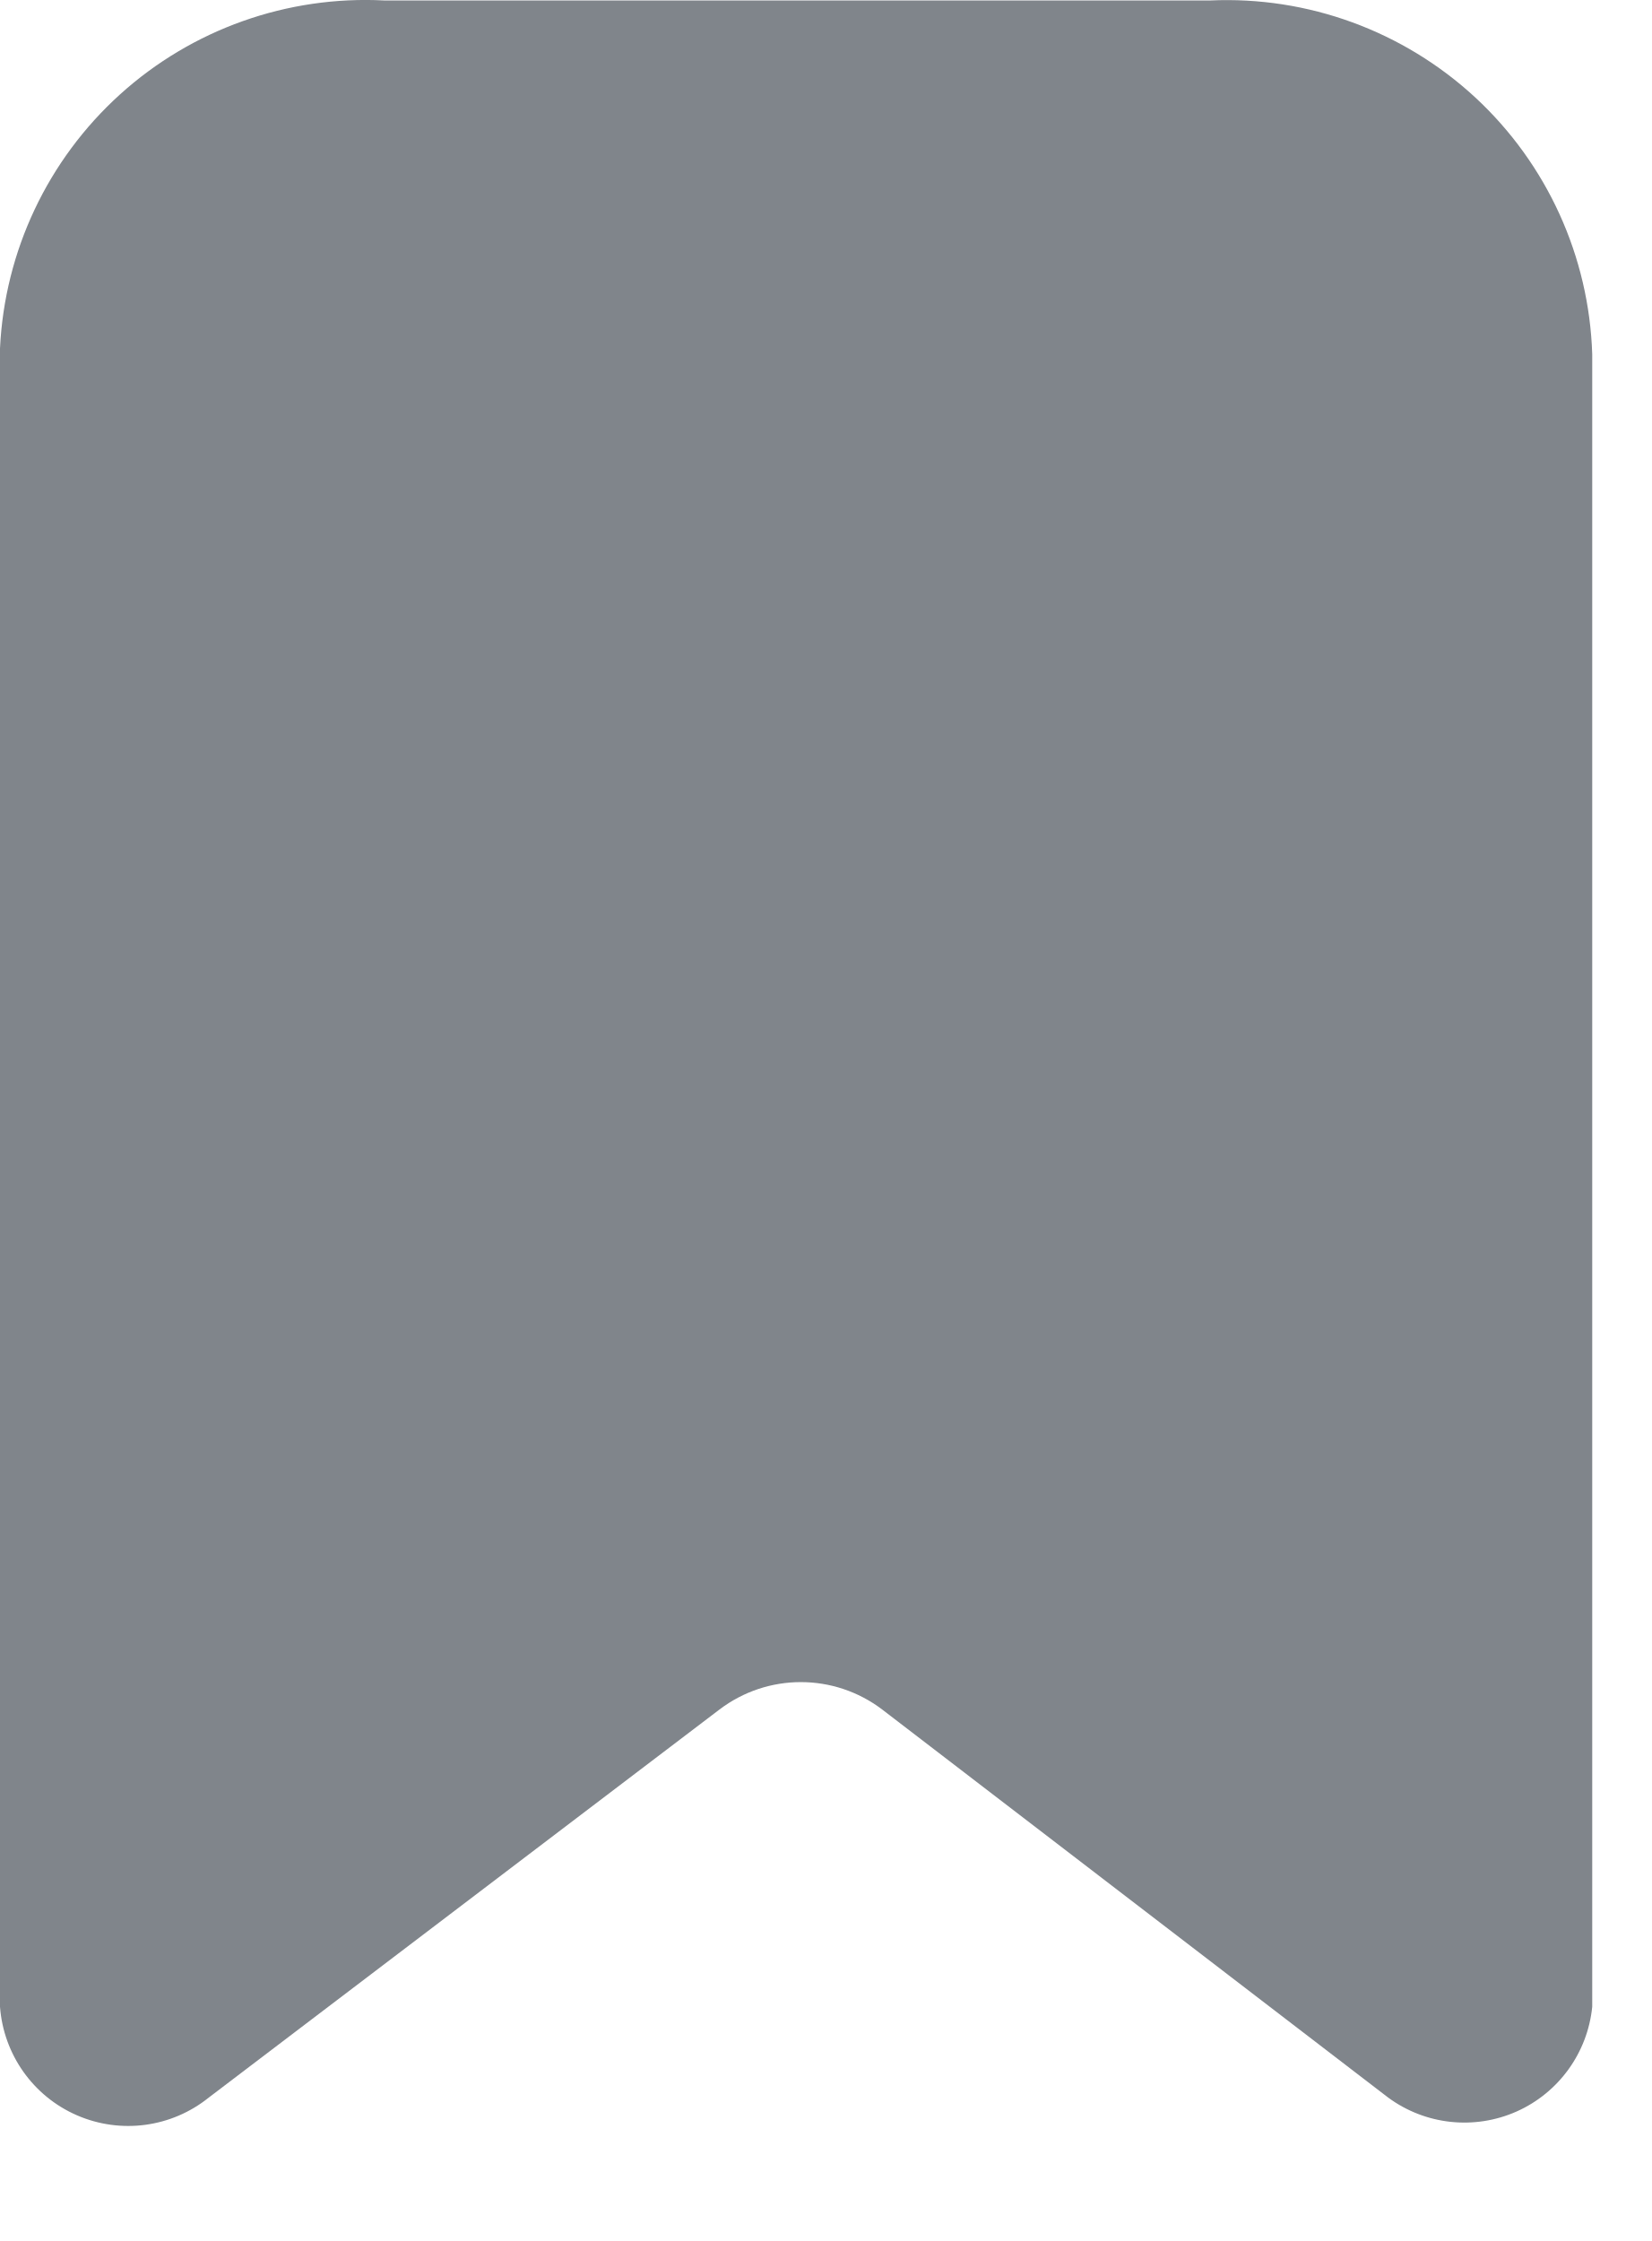
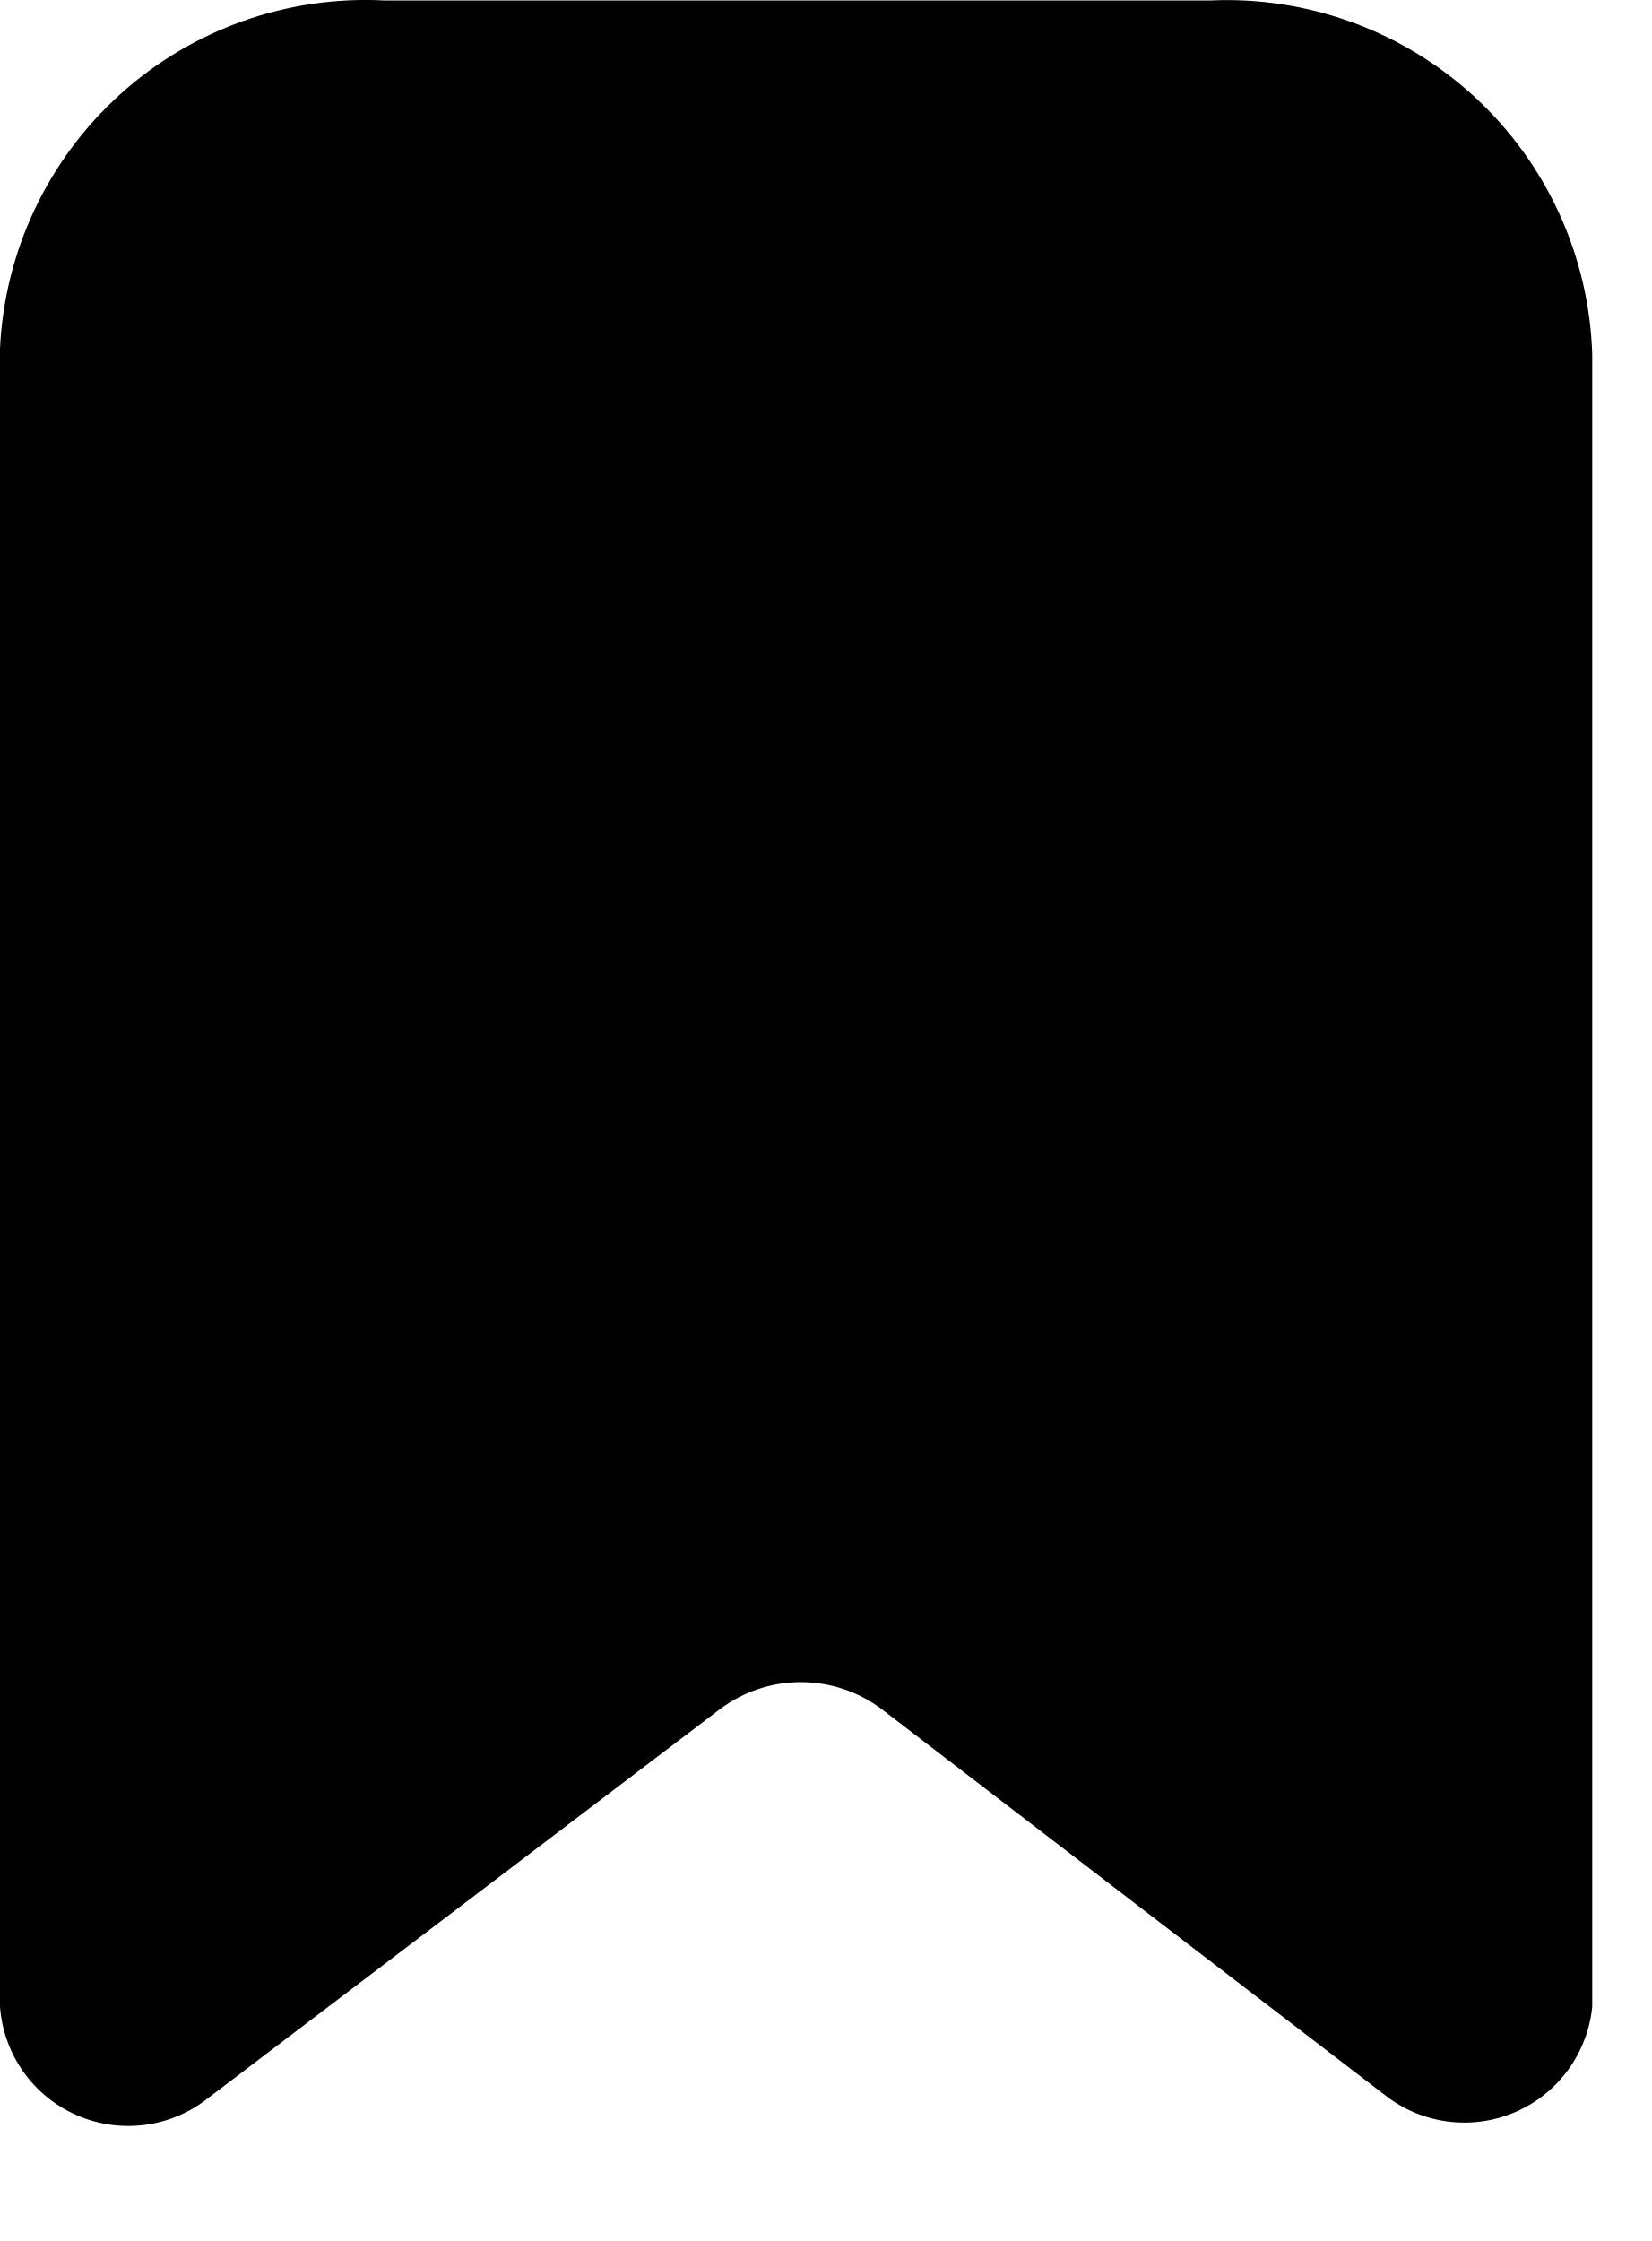
- <svg xmlns="http://www.w3.org/2000/svg" width="14" height="19" viewBox="0 0 14 19" fill="none">
-   <path d="M11.77 17.784L7.48 14.494C7.072 14.184 6.508 14.184 6.1 14.494L1.77 17.784C1.454 18.038 1.024 18.096 0.652 17.934C0.281 17.773 0.03 17.418 0 17.014V2.954C0.039 2.13 0.405 1.355 1.017 0.801C1.628 0.248 2.436 -0.039 3.26 0.004H10.26C11.089 -0.034 11.899 0.263 12.508 0.826C13.117 1.39 13.474 2.175 13.5 3.004V17.014C13.461 17.404 13.216 17.743 12.859 17.902C12.501 18.061 12.085 18.016 11.77 17.784Z" fill="#80858B" />
+ <svg xmlns="http://www.w3.org/2000/svg" width="14" height="19" viewBox="0 0 14 19" fill="current">
+   <path d="M11.77 17.784L7.48 14.494C7.072 14.184 6.508 14.184 6.1 14.494L1.77 17.784C1.454 18.038 1.024 18.096 0.652 17.934C0.281 17.773 0.03 17.418 0 17.014V2.954C0.039 2.13 0.405 1.355 1.017 0.801C1.628 0.248 2.436 -0.039 3.26 0.004H10.26C11.089 -0.034 11.899 0.263 12.508 0.826C13.117 1.39 13.474 2.175 13.5 3.004V17.014C13.461 17.404 13.216 17.743 12.859 17.902C12.501 18.061 12.085 18.016 11.77 17.784Z" fill="current" />
</svg>
